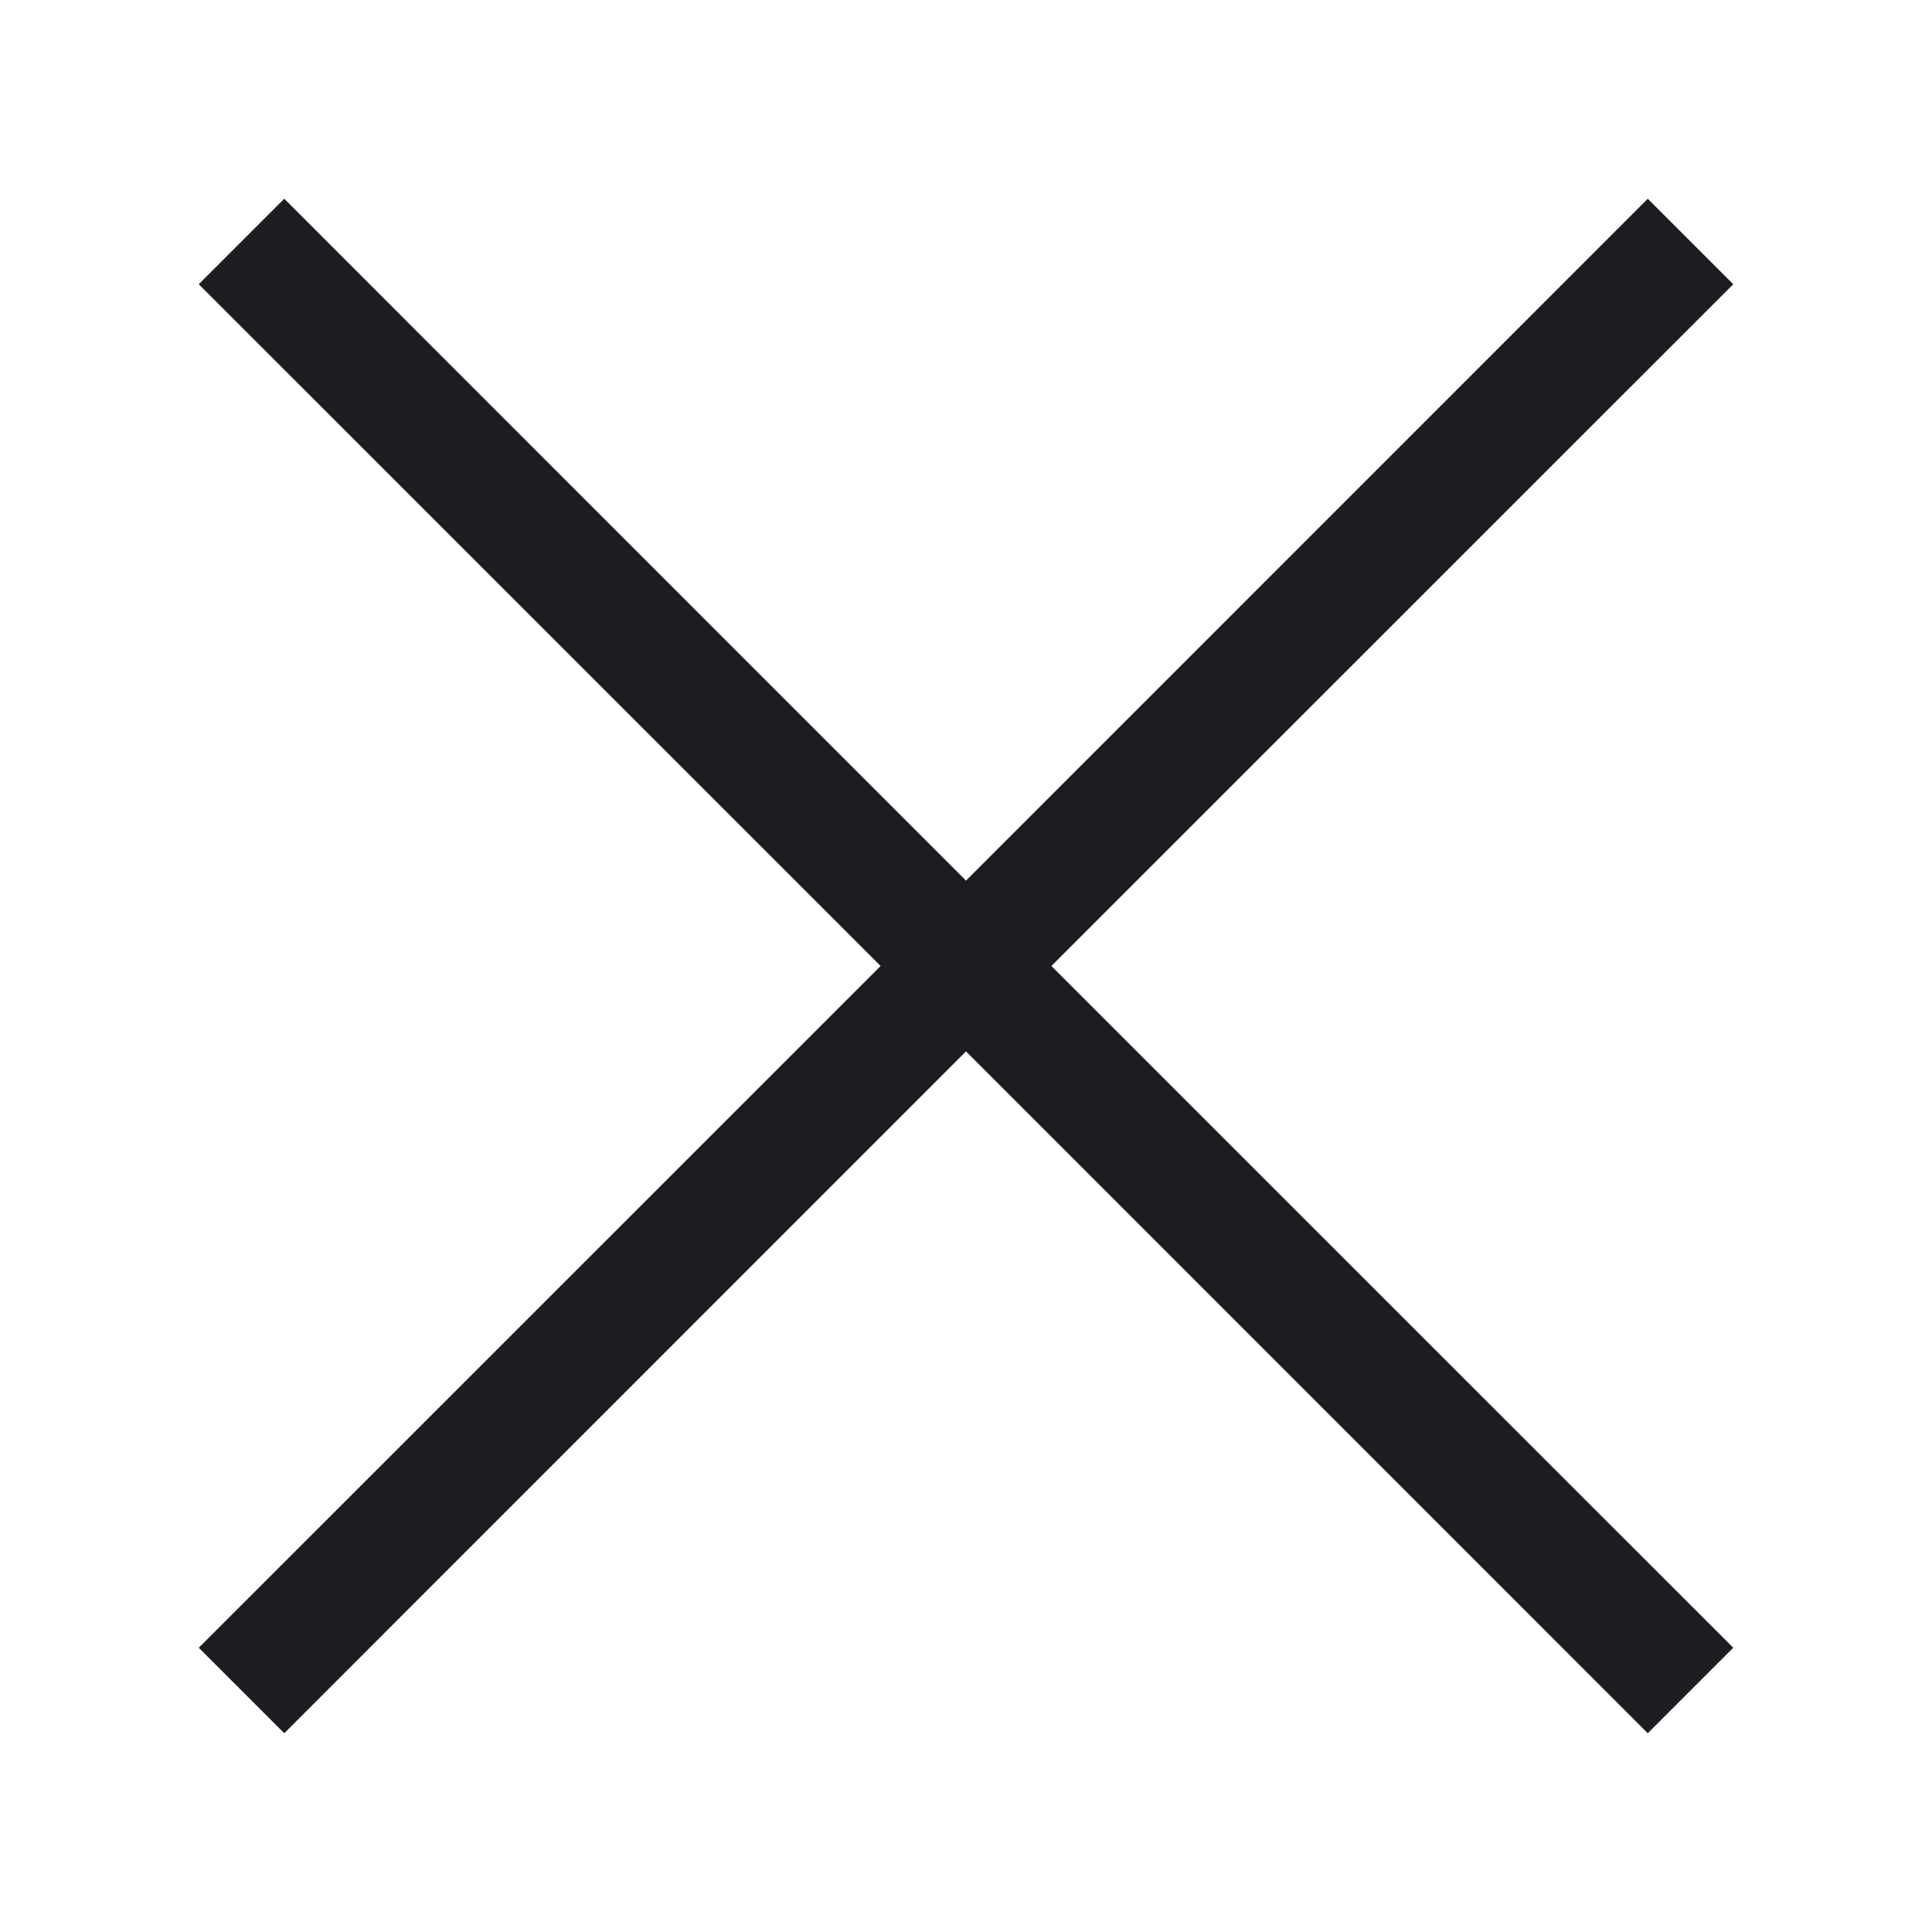
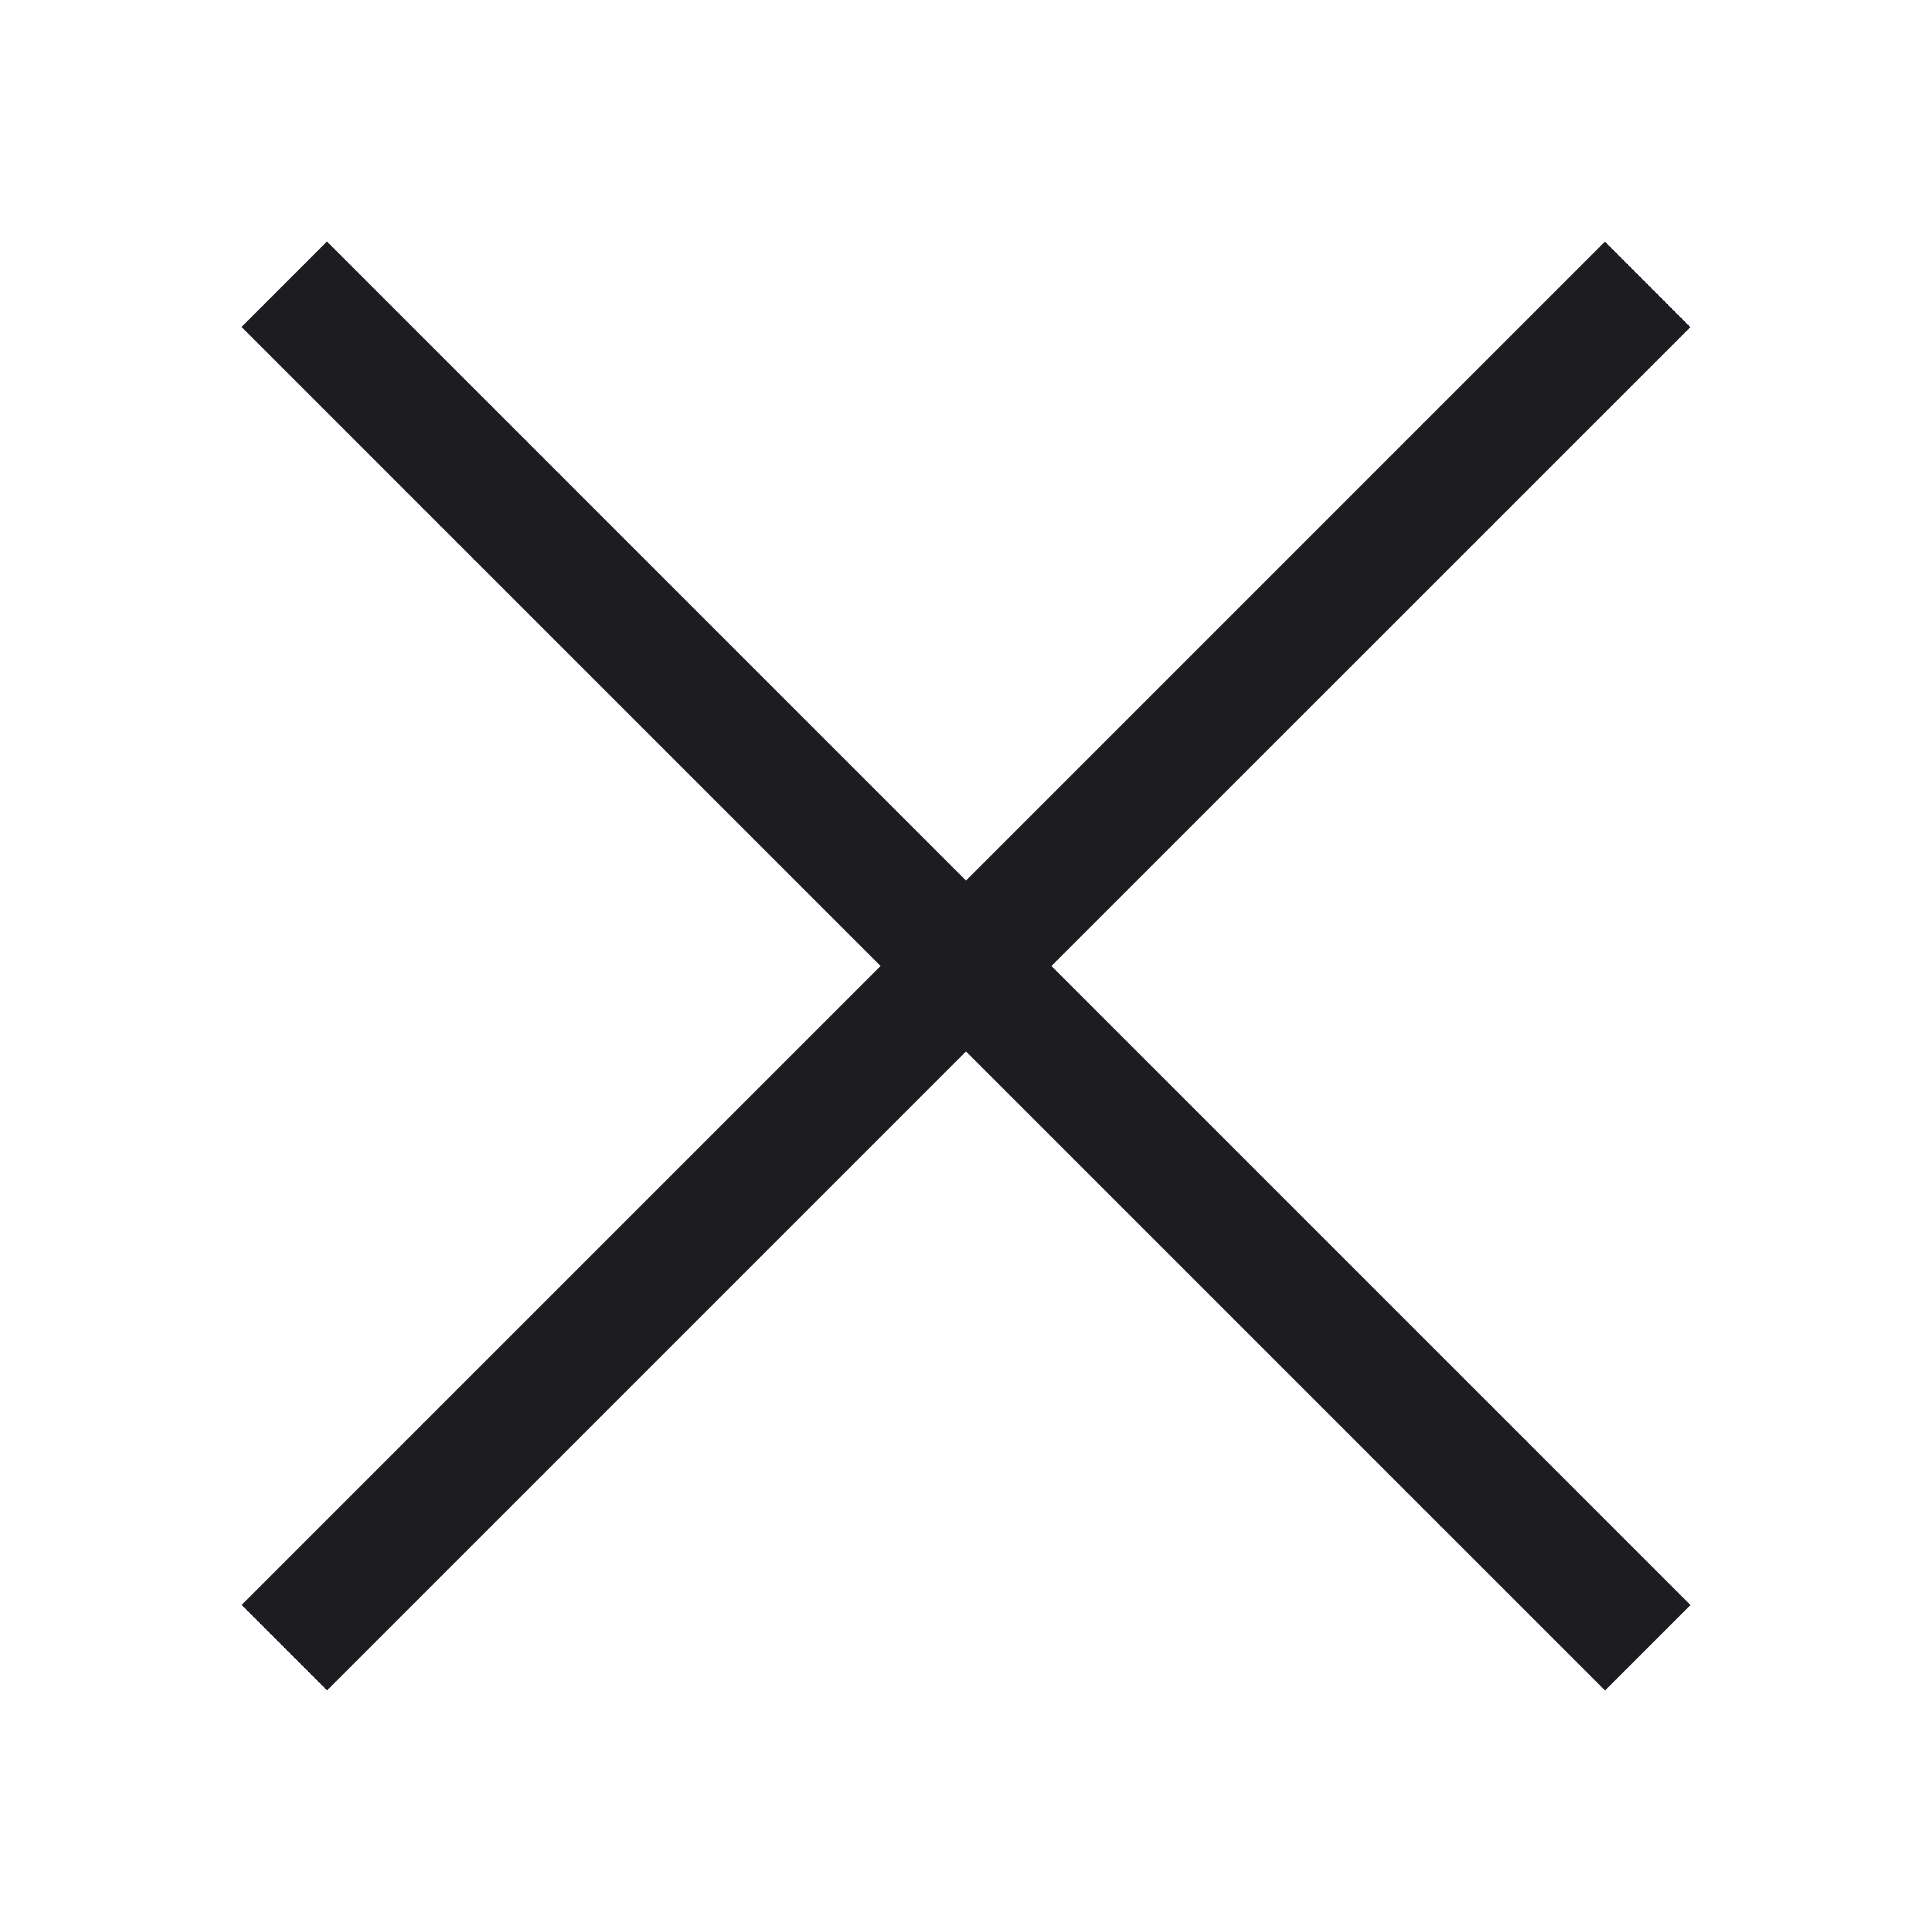
<svg xmlns="http://www.w3.org/2000/svg" width="16" height="16" viewBox="0 0 16 16" fill="none">
-   <path fill-rule="evenodd" clip-rule="evenodd" d="M8 7.293L2.354 1.646L1.646 2.354L7.293 8L1.646 13.646L2.354 14.354L8 8.707L13.646 14.354L14.354 13.646L8.707 8L14.354 2.354L13.646 1.646L8 7.293Z" fill="#1D1D21" />
+   <path fill-rule="evenodd" clip-rule="evenodd" d="M8 8.707L13.293 14L14 13.293L8.707 8L13.999 2.709L13.292 2.001L8 7.293L2.707 2L2 2.707L7.293 8L2.001 13.292L2.708 13.999L8 8.707Z" fill="#1D1D21" />
</svg>
